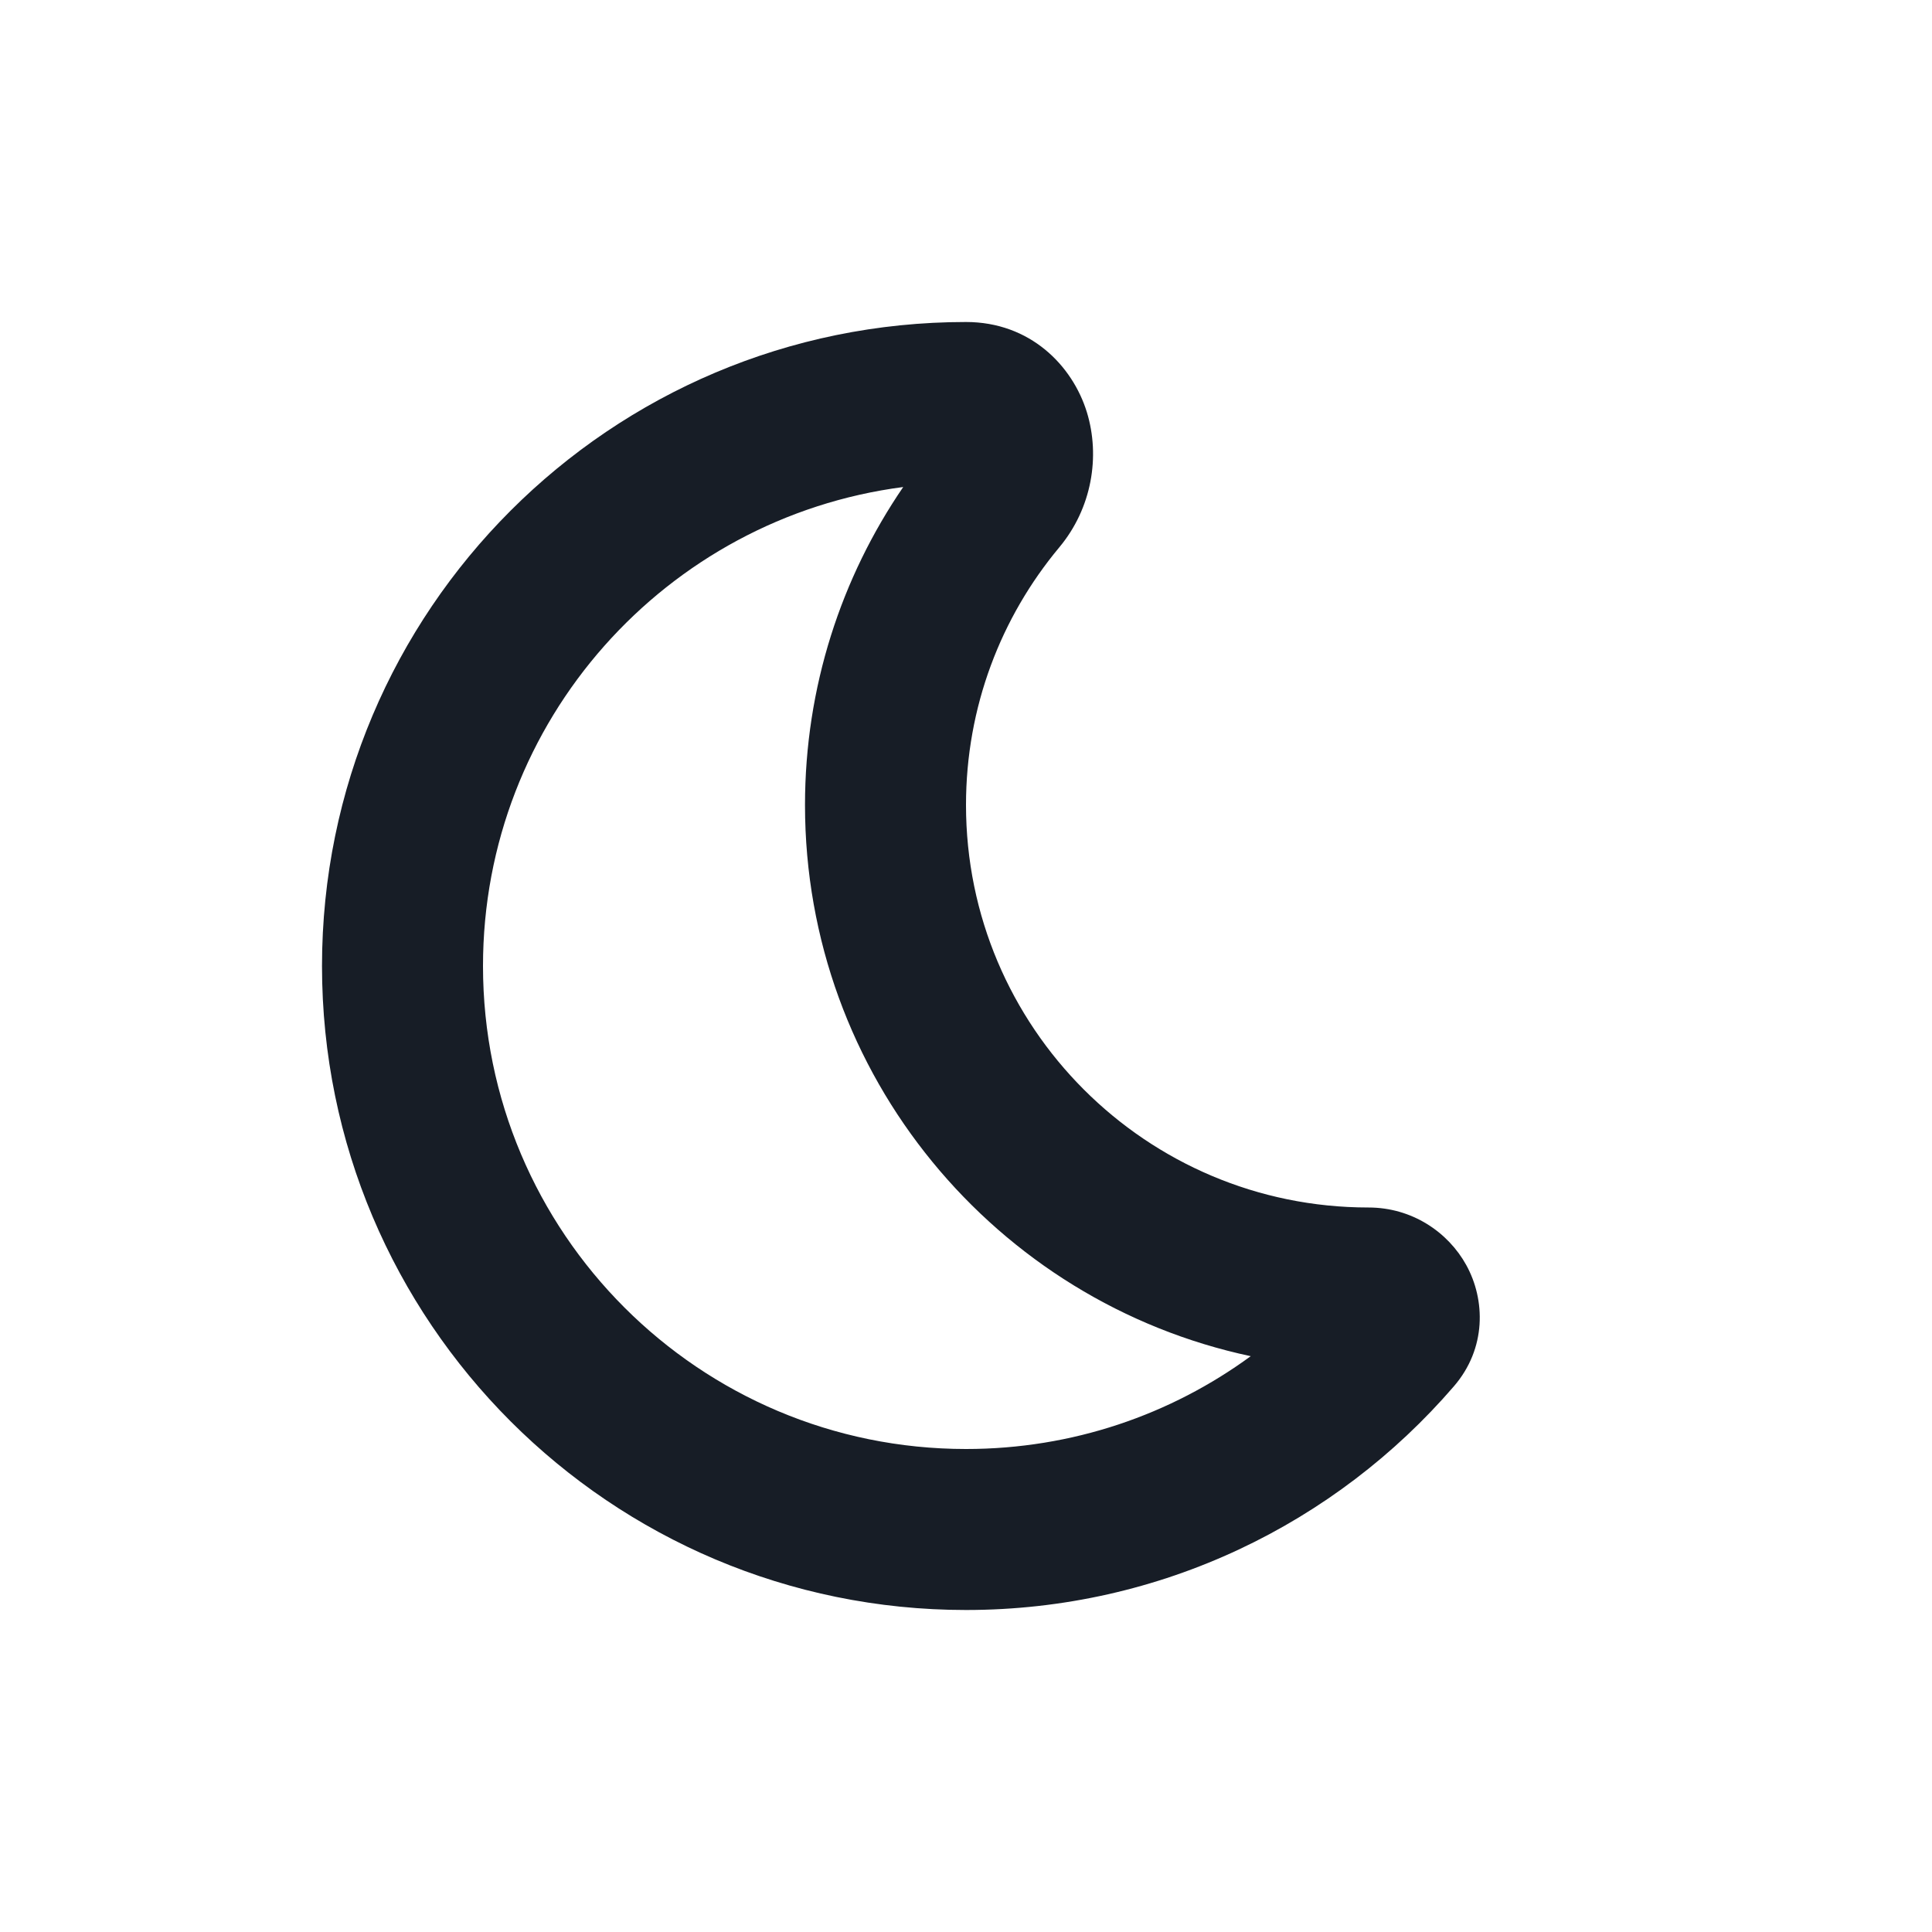
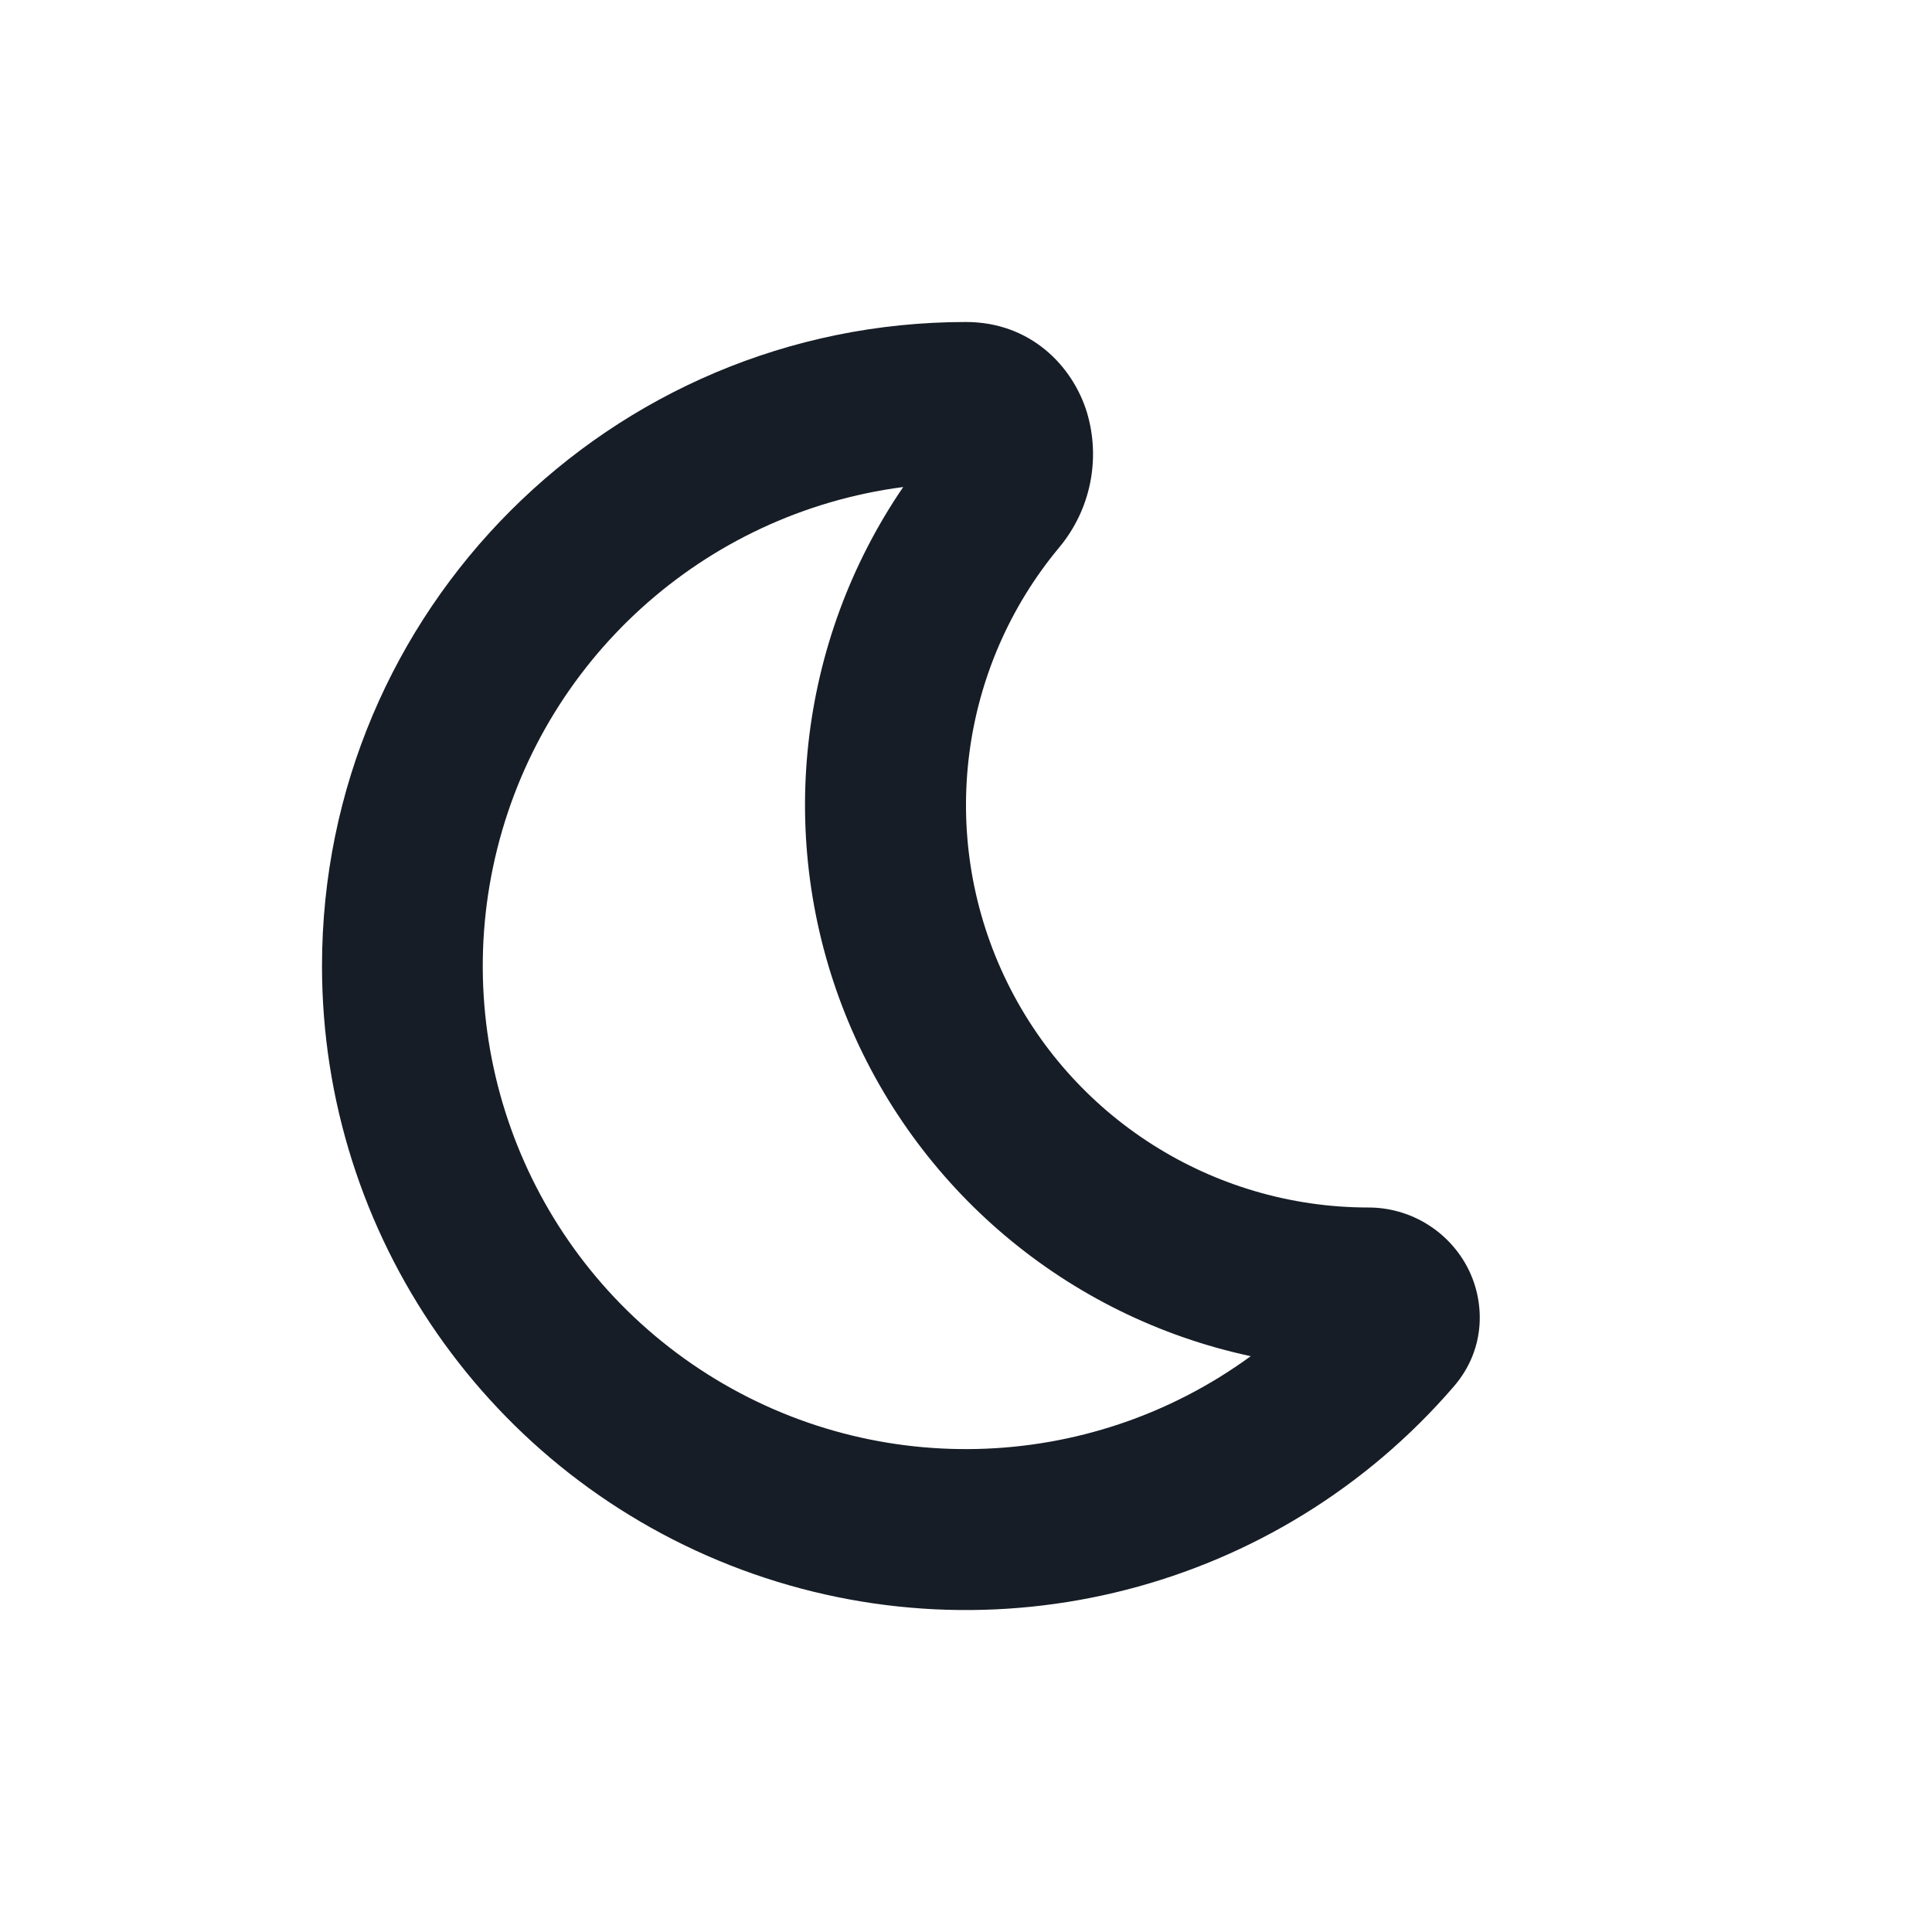
- <svg xmlns="http://www.w3.org/2000/svg" width="24" height="24" viewBox="0 0 24 24" fill="none">
-   <path fill-rule="evenodd" clip-rule="evenodd" d="M11.22 6.05C8.275 6.433 6 8.951 6 12C6 15.314 8.686 18 12 18C13.323 18 14.545 17.573 15.537 16.847C12.373 16.174 10 13.364 10 10C10 8.536 10.451 7.174 11.22 6.05ZM4 12C4 7.582 7.582 4 12 4C12.796 4 13.323 4.54 13.502 5.122C13.669 5.669 13.565 6.312 13.159 6.799C12.435 7.667 12 8.781 12 10C12 12.761 14.239 15 17 15C17.539 15 17.988 15.304 18.215 15.716C18.452 16.146 18.468 16.75 18.06 17.222C16.595 18.922 14.423 20 12 20C7.582 20 4 16.418 4 12Z" fill="#171D26" />
+ <svg xmlns="http://www.w3.org/2000/svg" width="24" height="24" fill="none" viewBox="0 0 24 24">
+   <path fill="#171D26" fill-rule="evenodd" d="M11.22 6.05a6.001 6.001 0 1 0 4.317 10.797A7.003 7.003 0 0 1 11.22 6.05ZM4 12a8 8 0 0 1 8-8c.796 0 1.323.54 1.502 1.122a1.81 1.81 0 0 1-.343 1.677A5 5 0 0 0 17 15a1.39 1.39 0 0 1 1.215.717c.237.43.253 1.034-.155 1.506A8 8 0 0 1 4 12Z" clip-rule="evenodd" />
</svg>
